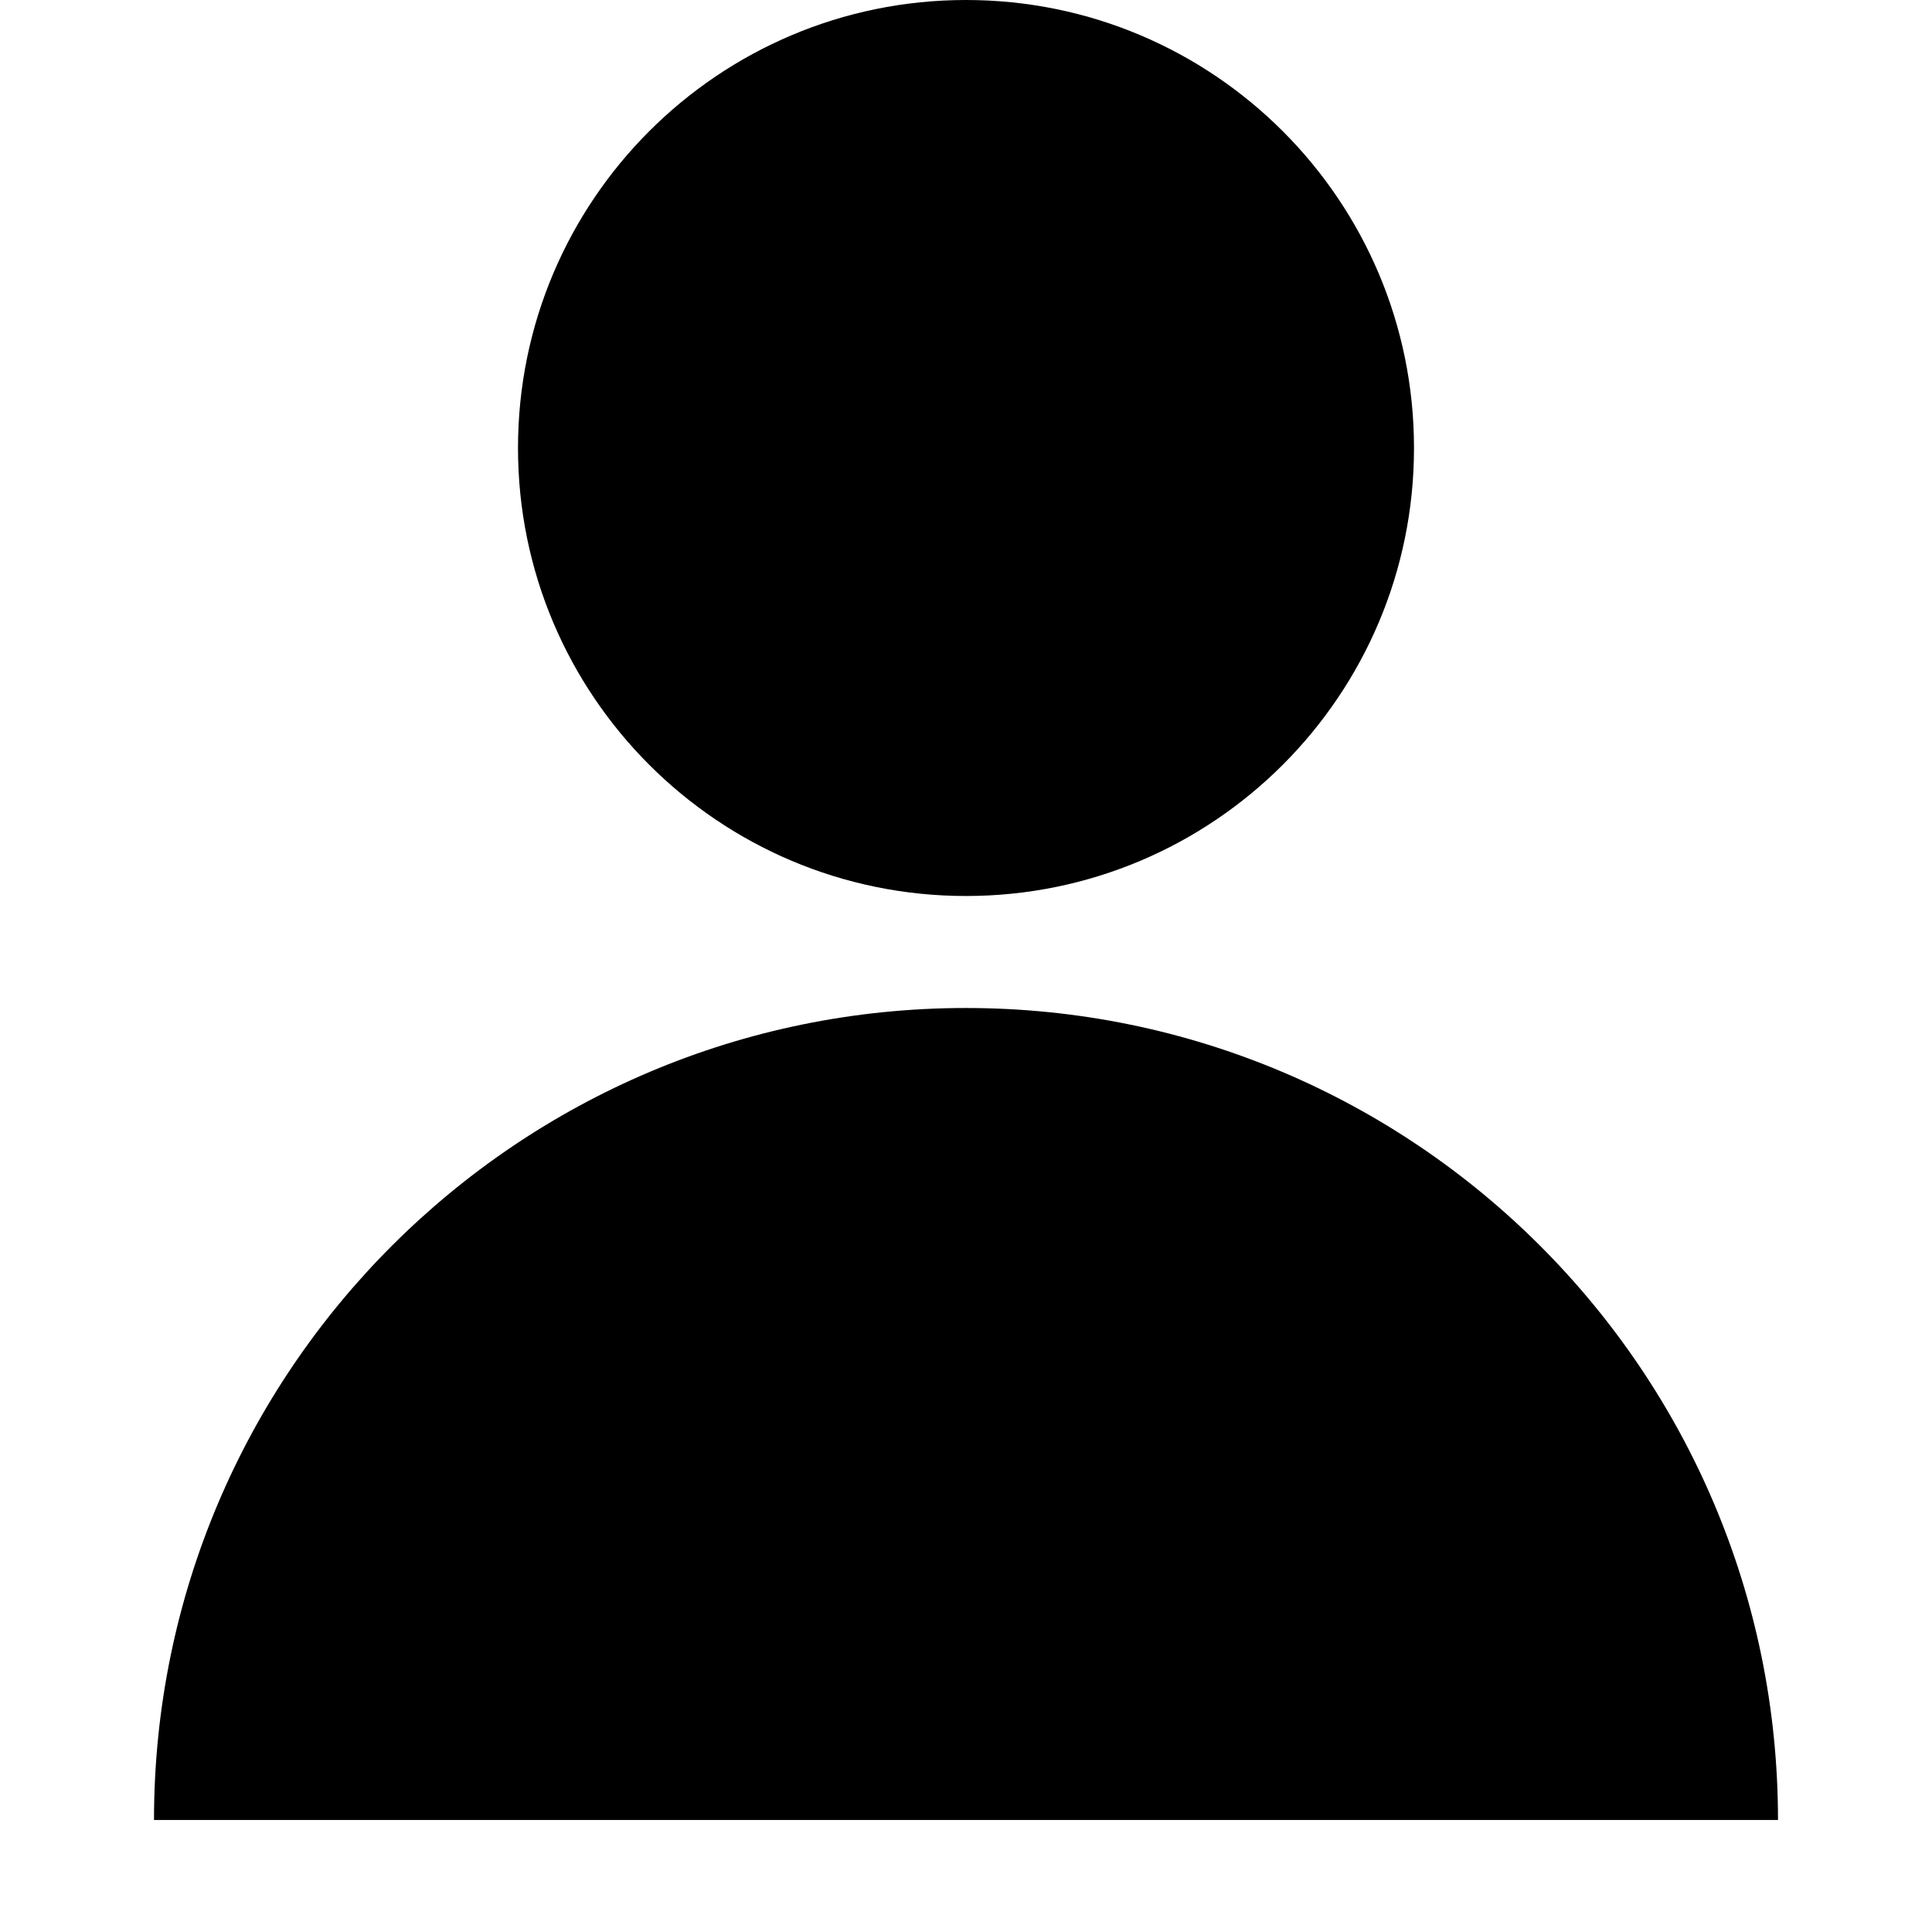
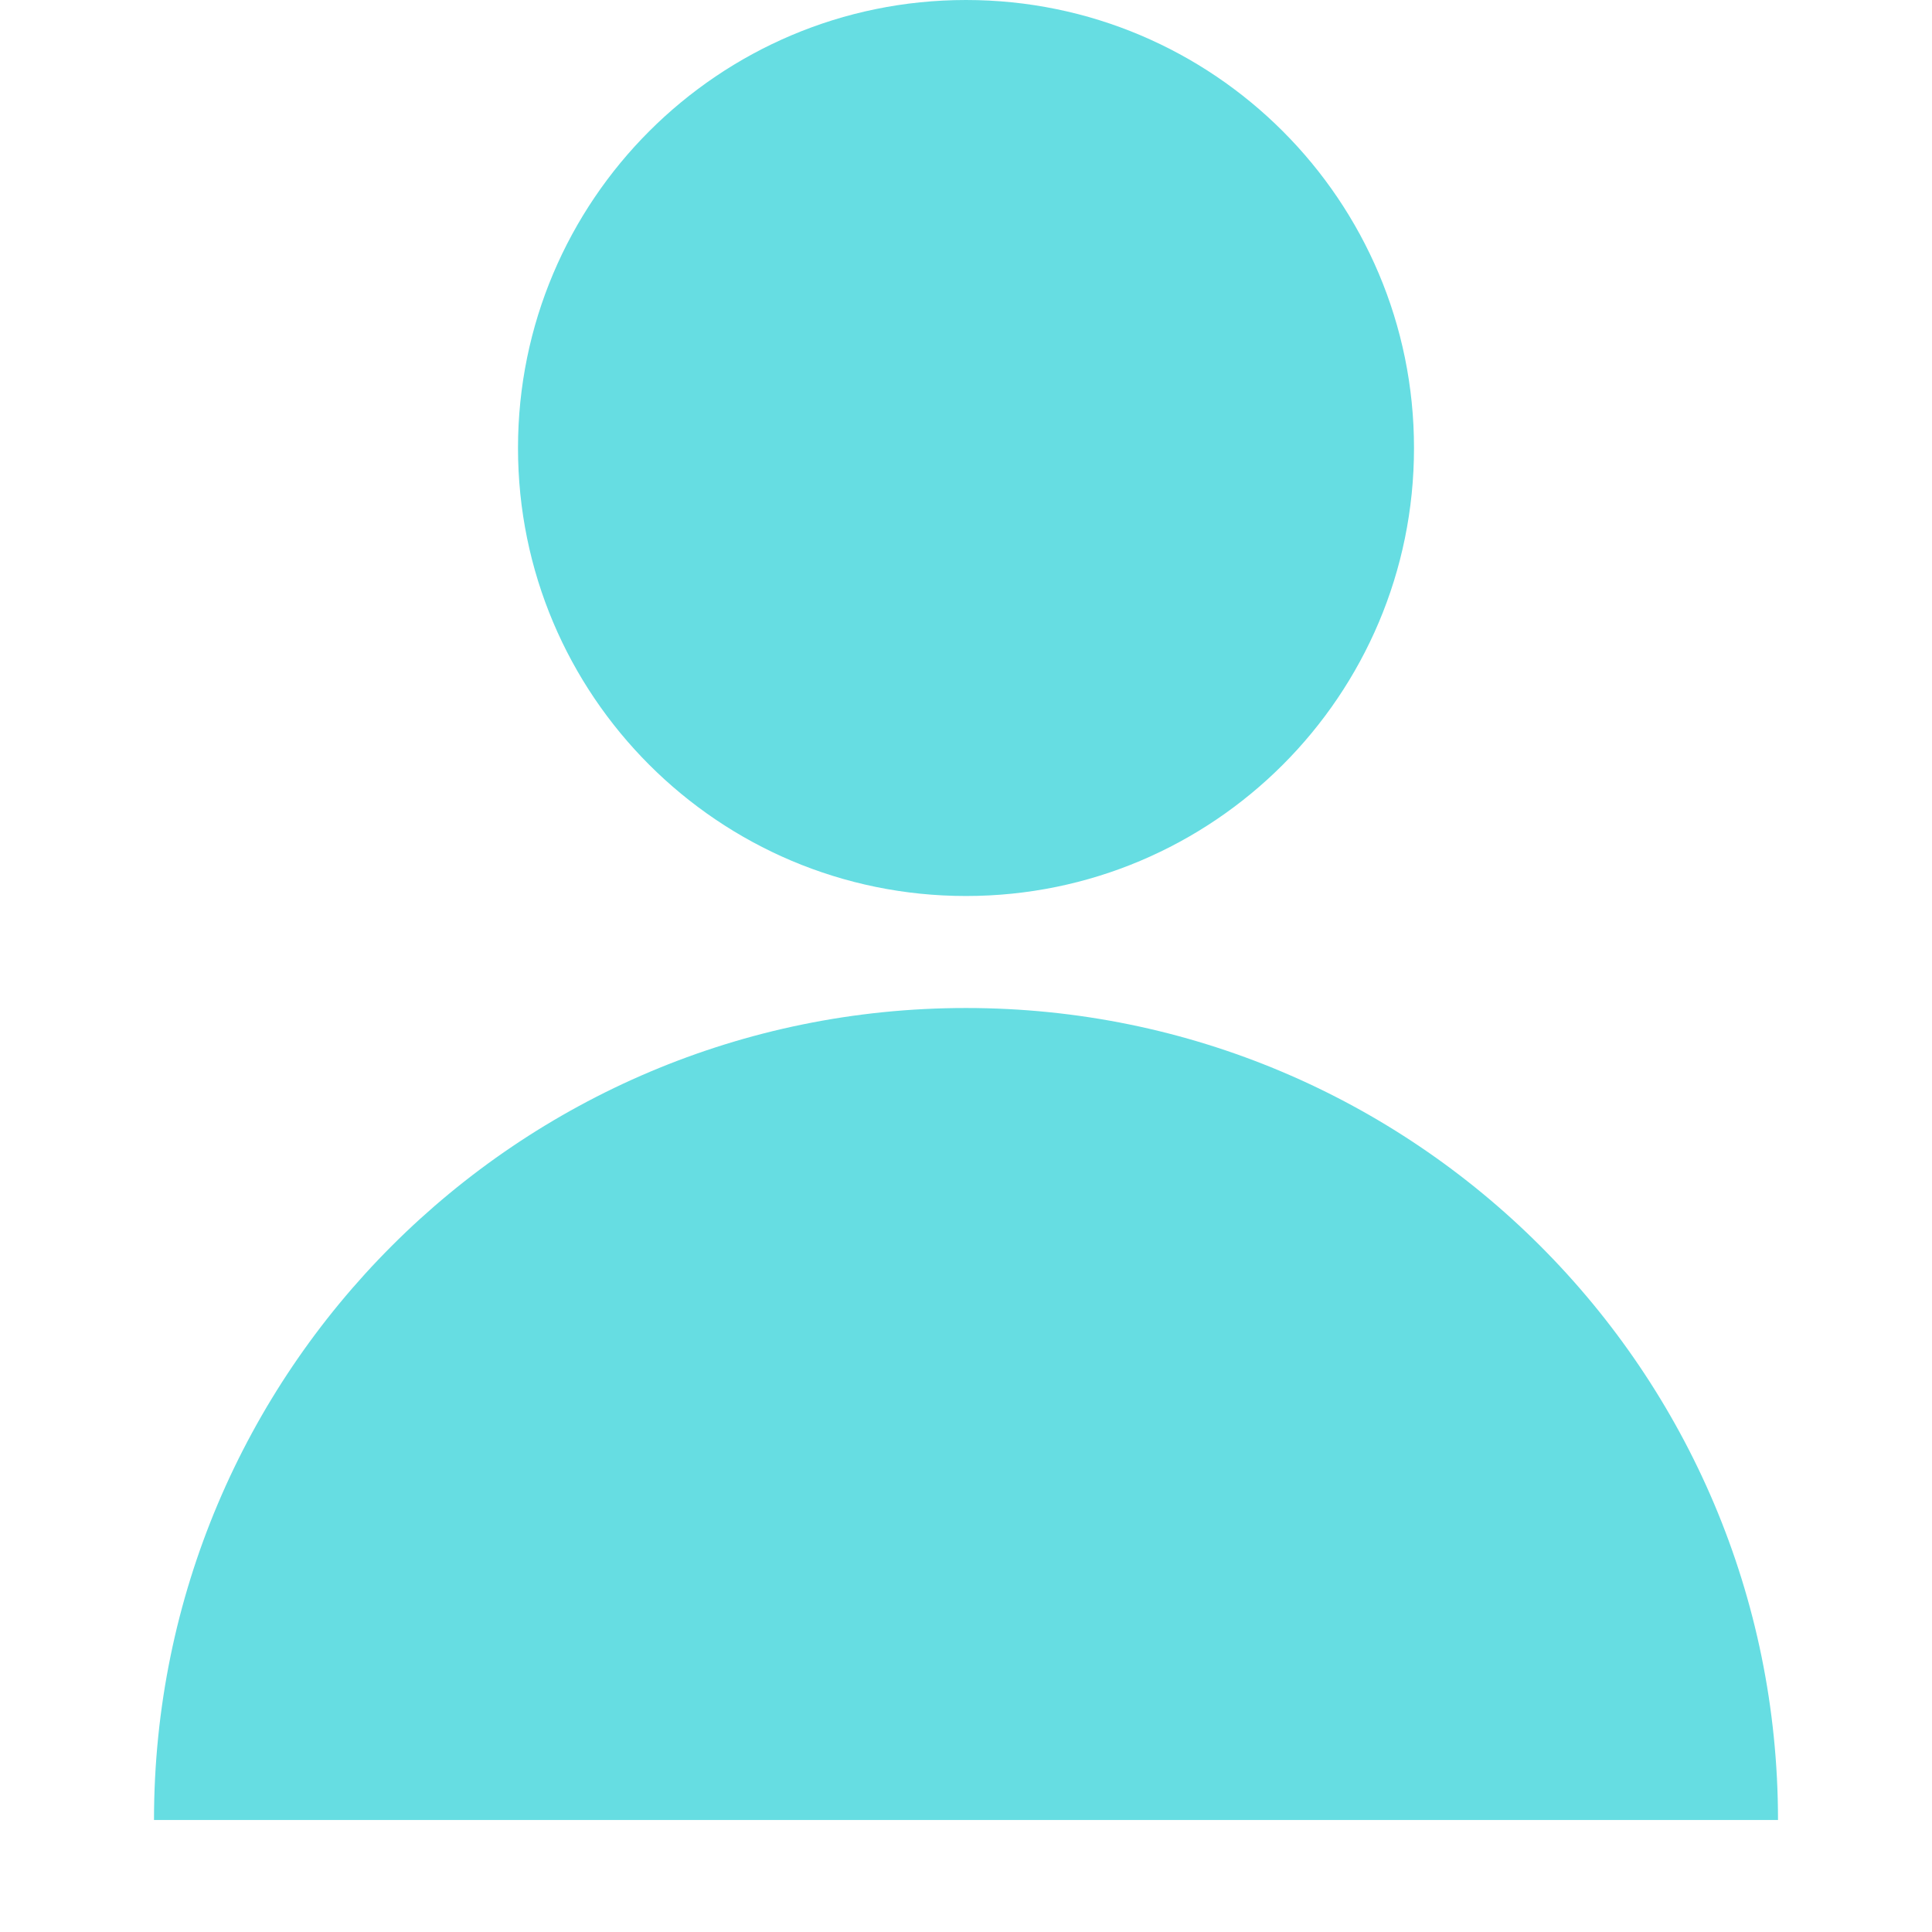
<svg xmlns="http://www.w3.org/2000/svg" version="1.1" id="Layer_1" x="0px" y="0px" viewBox="0 0 258.75 258.75" style="enable-background:new 0 0 258.75 258.75;" xml:space="preserve">
-   <g>
+   <g style="fill: #66DDE2">
    <circle cx="129.375" cy="60" r="60" />
    <path style="transform: translateY(-15px)" d="M129.375,150c-60.061,0-108.75,48.689-108.75,108.75h217.5C238.125,198.689,189.436,150,129.375,150z" />
  </g>
  <g>
</g>
  <g>
</g>
  <g>
</g>
  <g>
</g>
  <g>
</g>
  <g>
</g>
  <g>
</g>
  <g>
</g>
  <g>
</g>
  <g>
</g>
  <g>
</g>
  <g>
</g>
  <g>
</g>
  <g>
</g>
  <g>
</g>
</svg>
